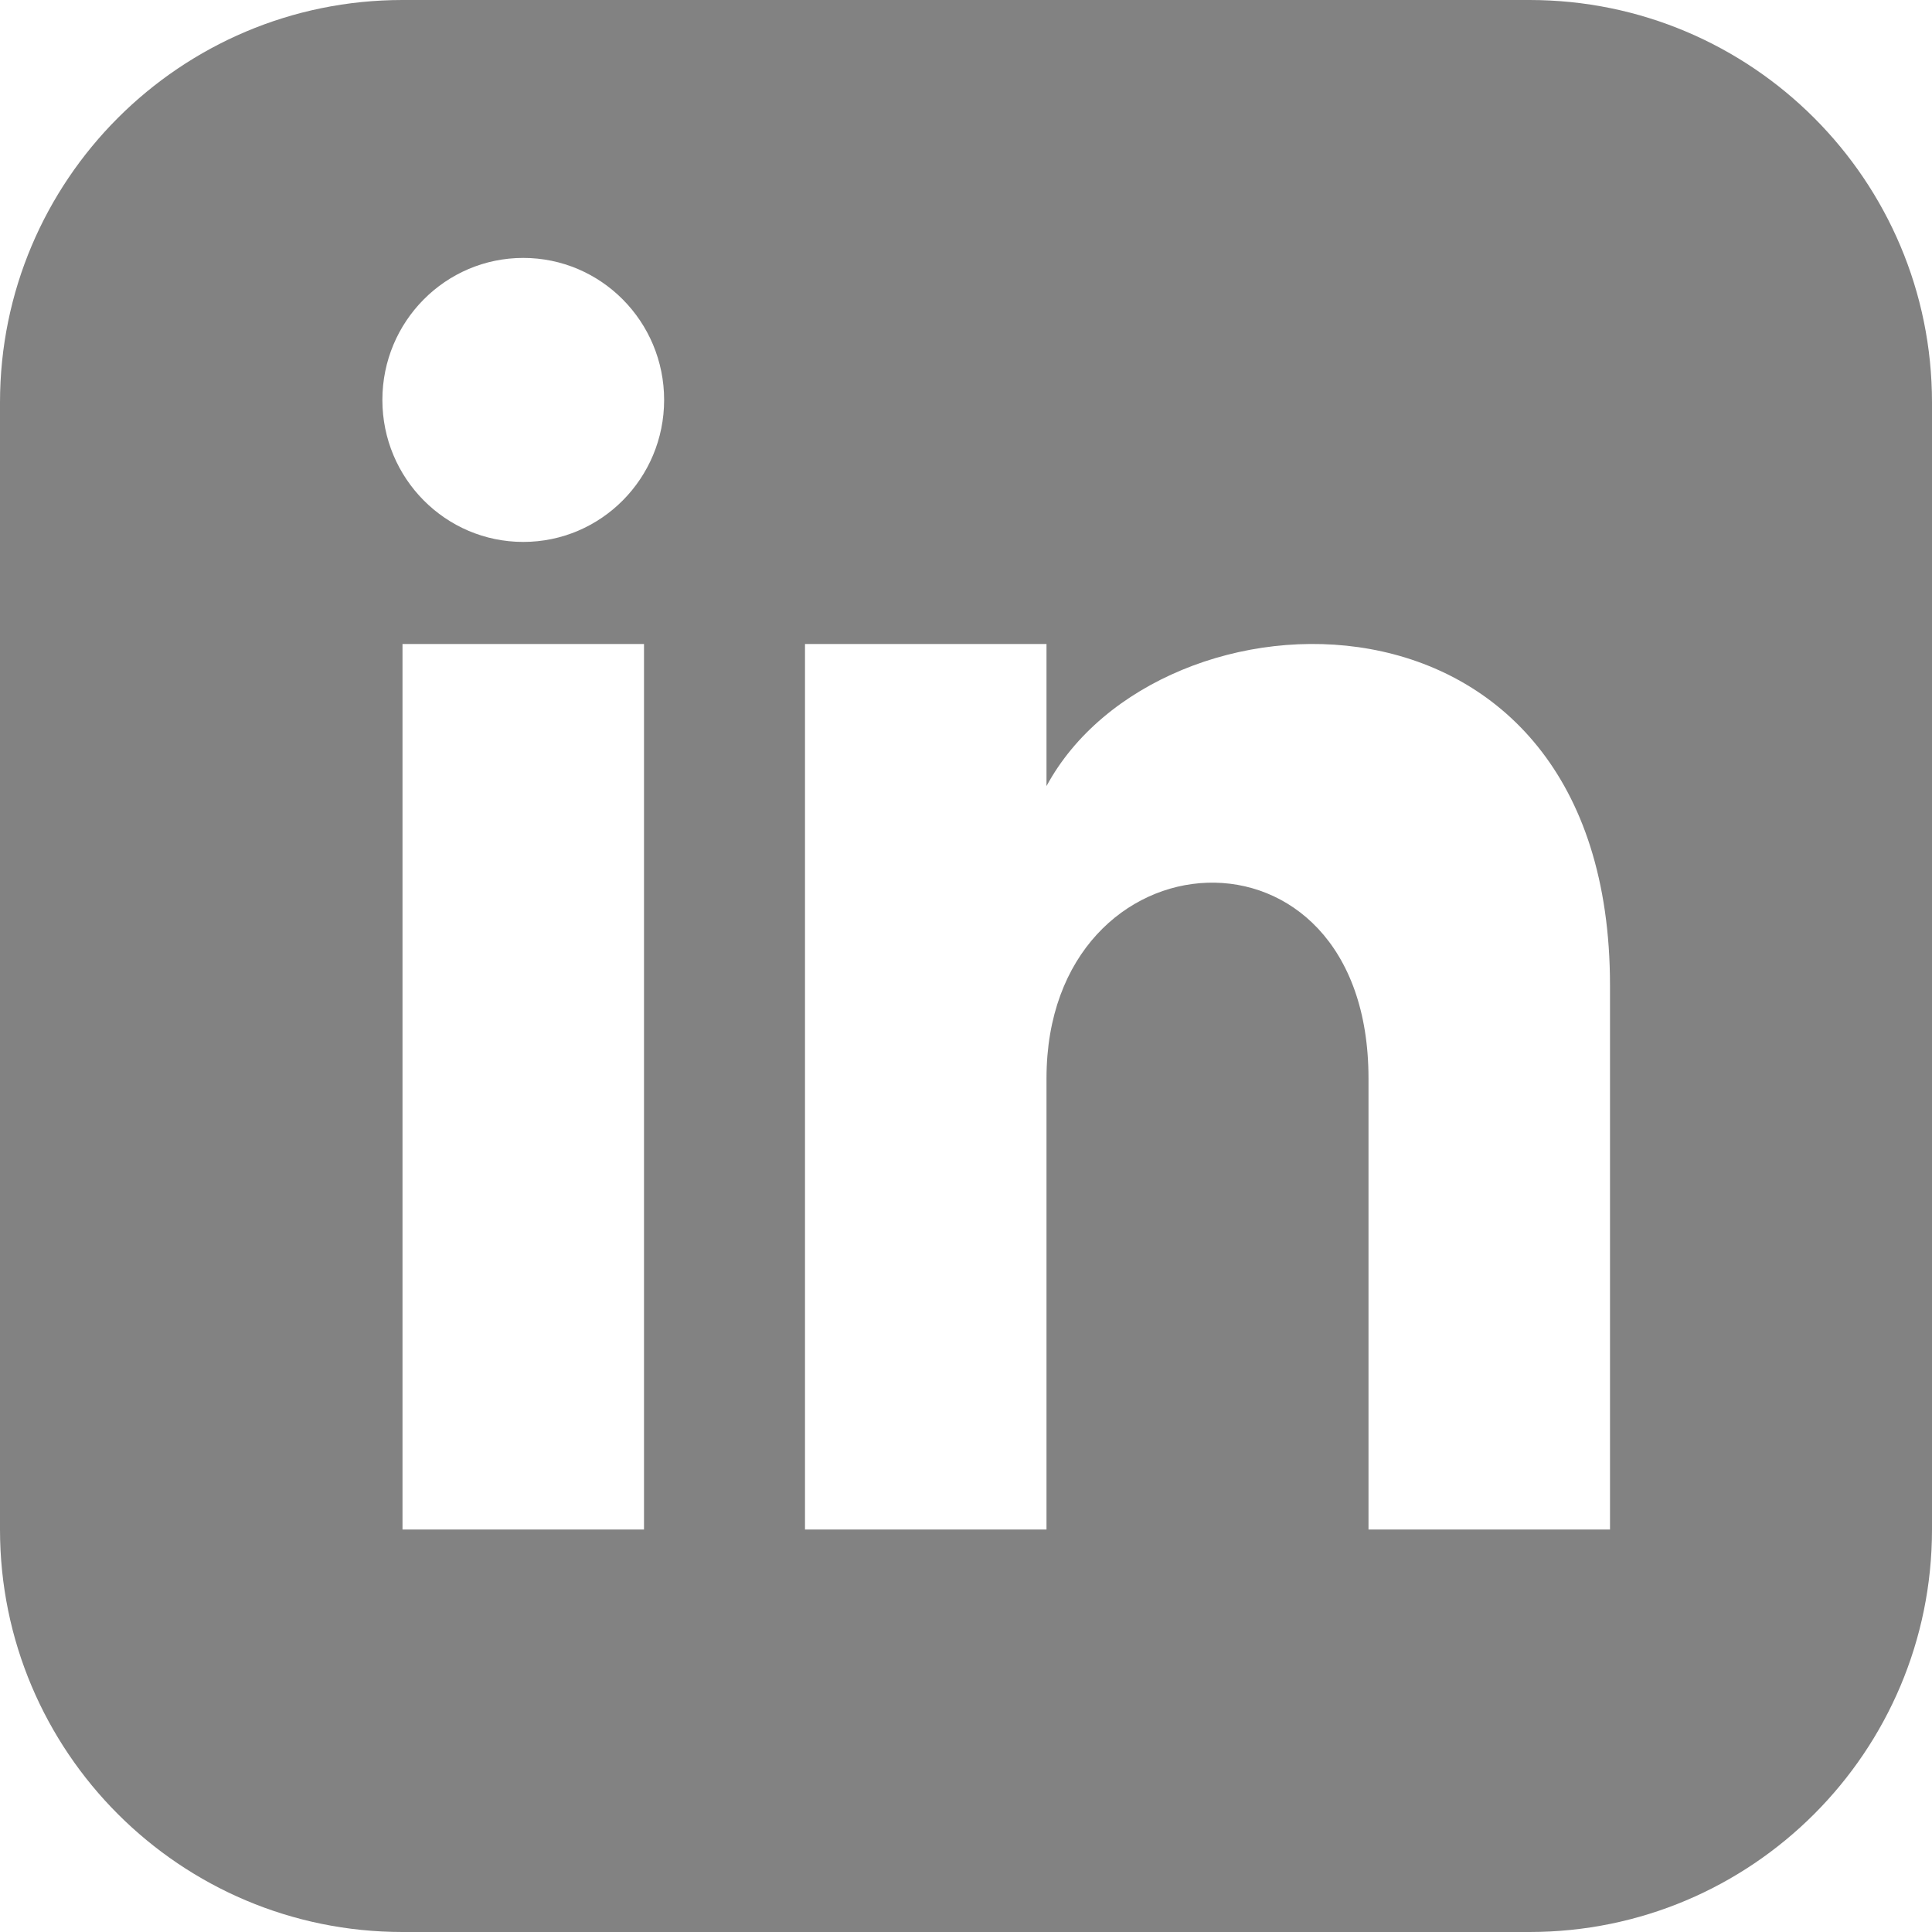
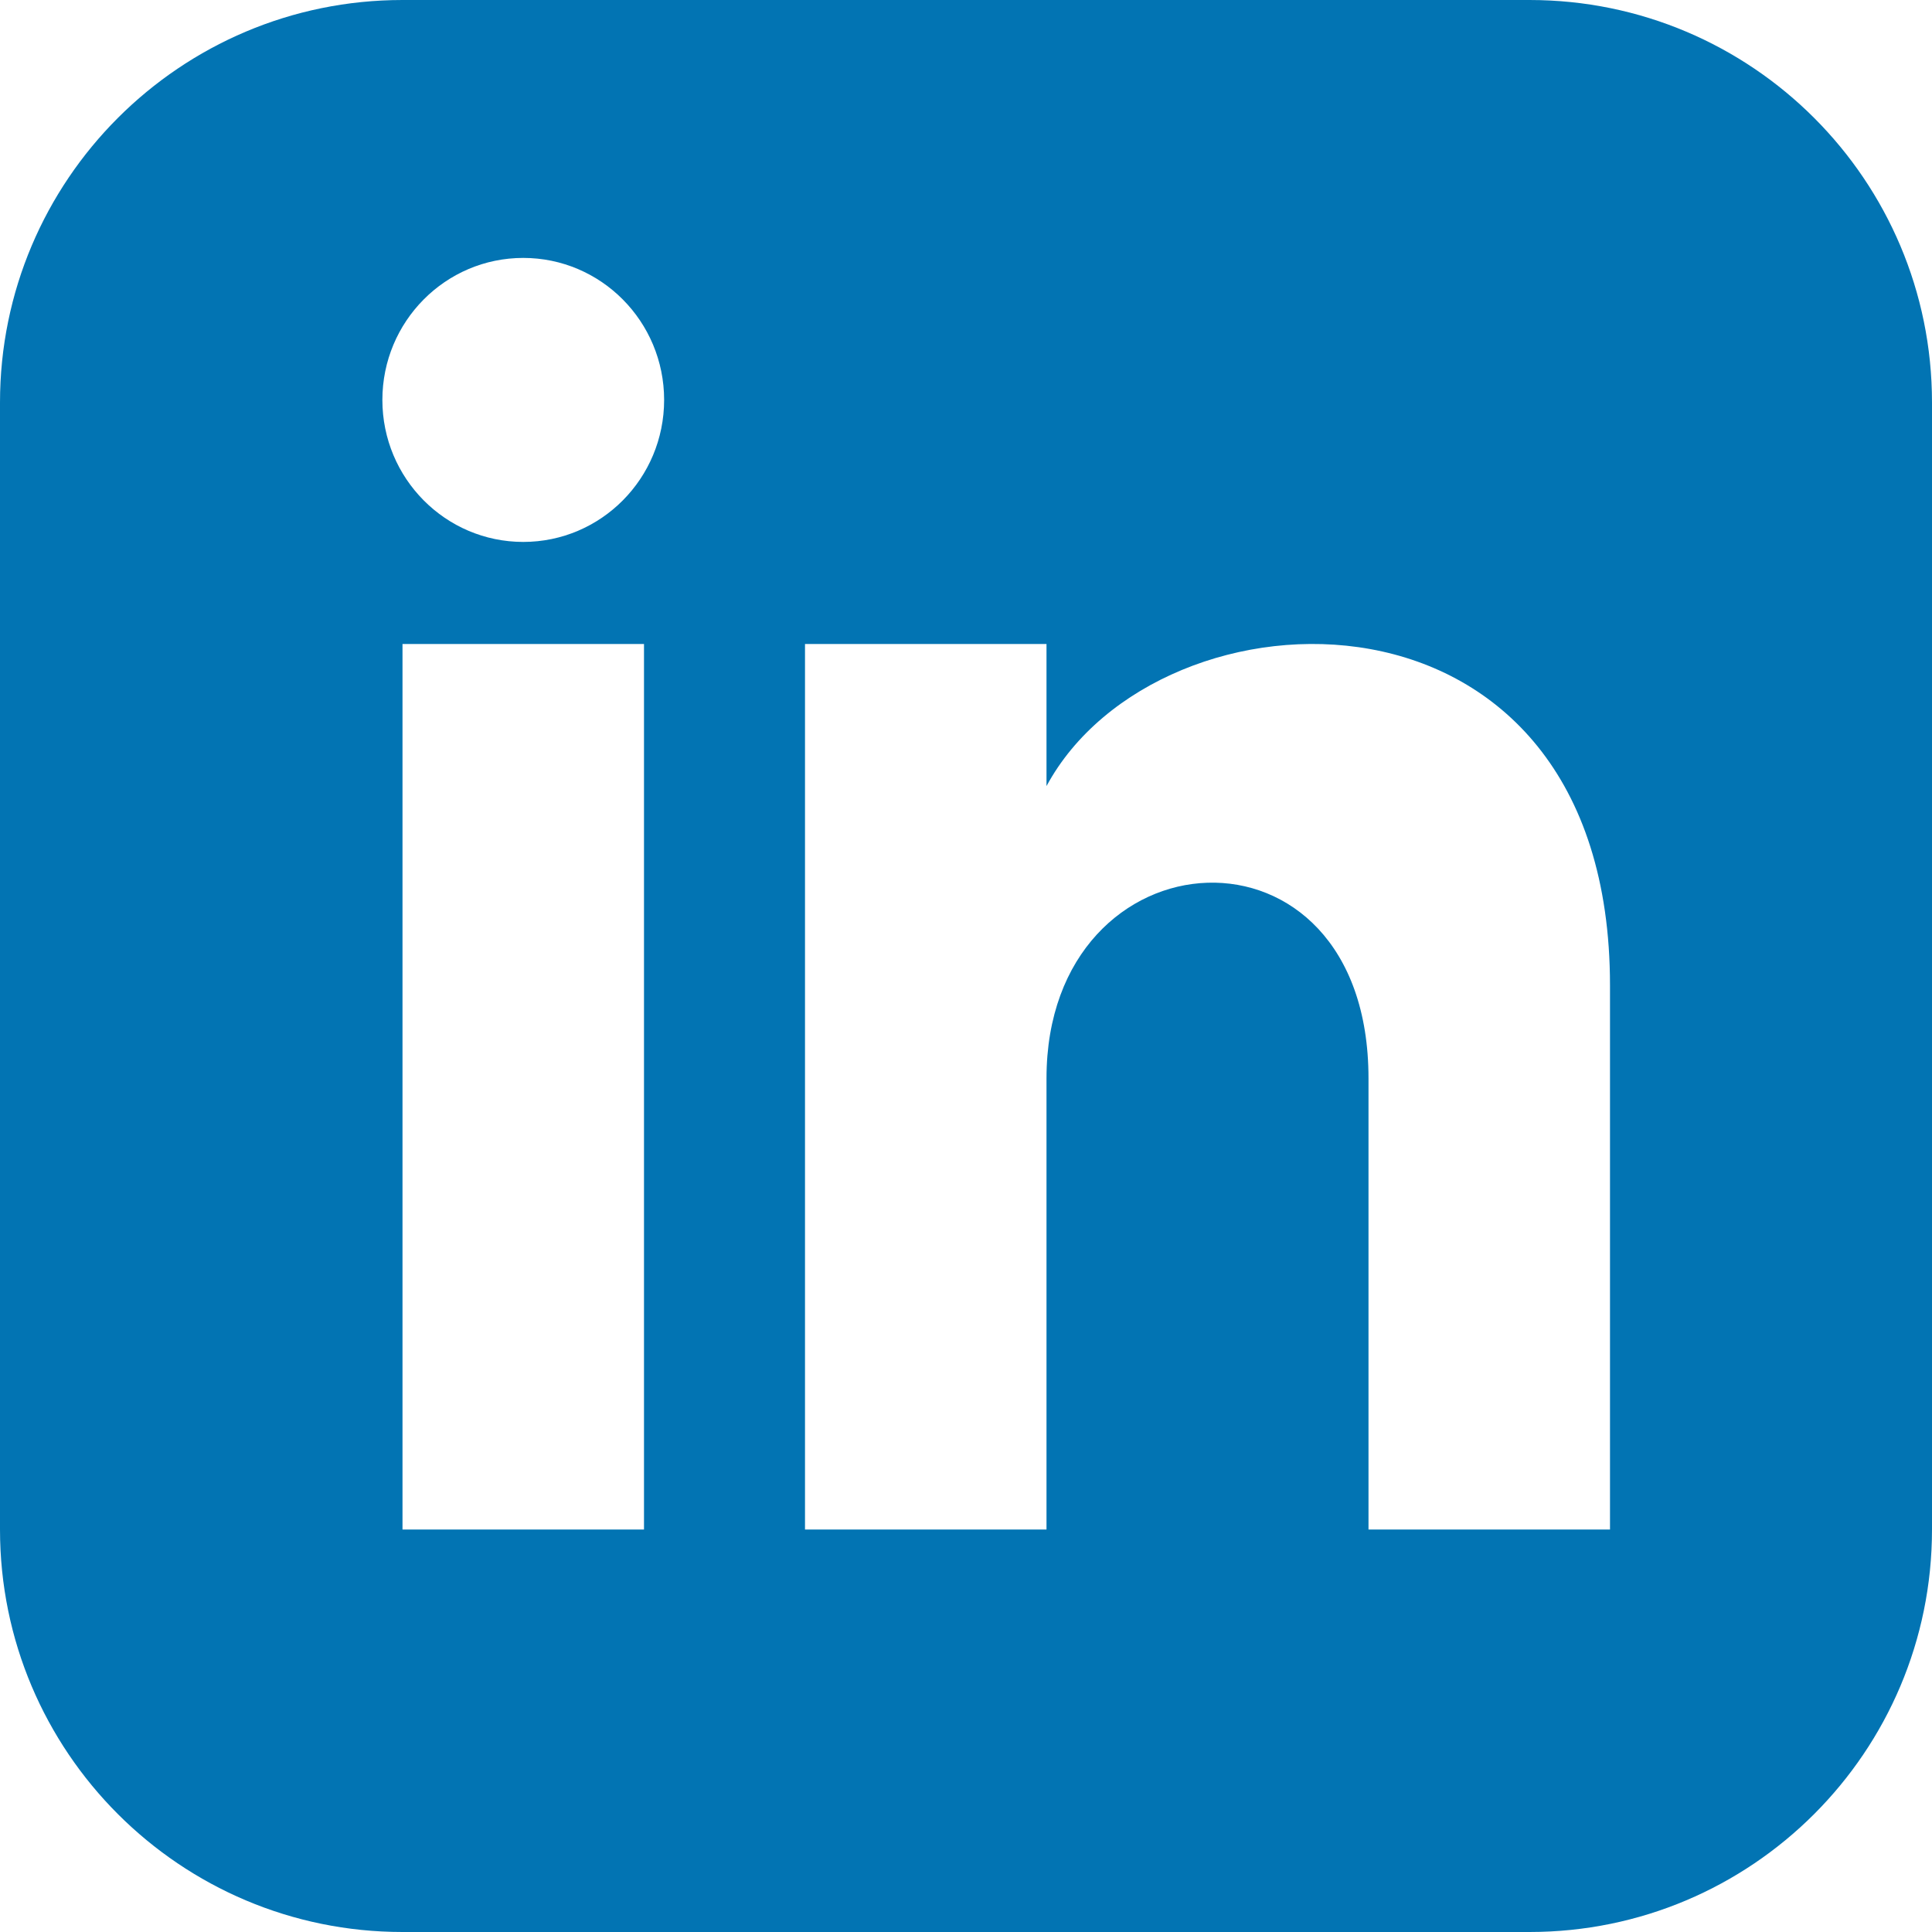
- <svg viewBox="0 0 24 24" width="16px" height="16px">
-   <path fill="#828282" d="M19 0h-14c-2.761 0-5 2.239-5 5v14c0 2.761 2.239 5 5 5h14c2.762 0 5-2.239 5-5v-14c0-2.761-2.238-5-5-5zm-11 19h-3v-11h3v11zm-1.5-12.268c-.966 0-1.75-.79-1.75-1.764s.784-1.764 1.75-1.764 1.75.79 1.75 1.764-.783 1.764-1.75 1.764zm13.5 12.268h-3v-5.604c0-3.368-4-3.113-4 0v5.604h-3v-11h3v1.765c1.396-2.586 7-2.777 7 2.476v6.759z" />
+ <svg xmlns="http://www.w3.org/2000/svg" viewBox="0 0 24 24" width="16px" height="16px" version="1.1" id="svg10904">
+   <defs id="defs10908" />
+   <path fill="#828282" d="M19 0h-14c-2.761 0-5 2.239-5 5v14c0 2.761 2.239 5 5 5h14c2.762 0 5-2.239 5-5v-14c0-2.761-2.238-5-5-5zm-11 19h-3v-11h3v11zm-1.5-12.268c-.966 0-1.75-.79-1.75-1.764s.784-1.764 1.75-1.764 1.75.79 1.75 1.764-.783 1.764-1.75 1.764zm13.5 12.268h-3v-5.604c0-3.368-4-3.113-4 0v5.604h-3v-11h3v1.765c1.396-2.586 7-2.777 7 2.476v6.759z" id="path10902" style="fill:#0274b3;fill-opacity:1" />
</svg>
